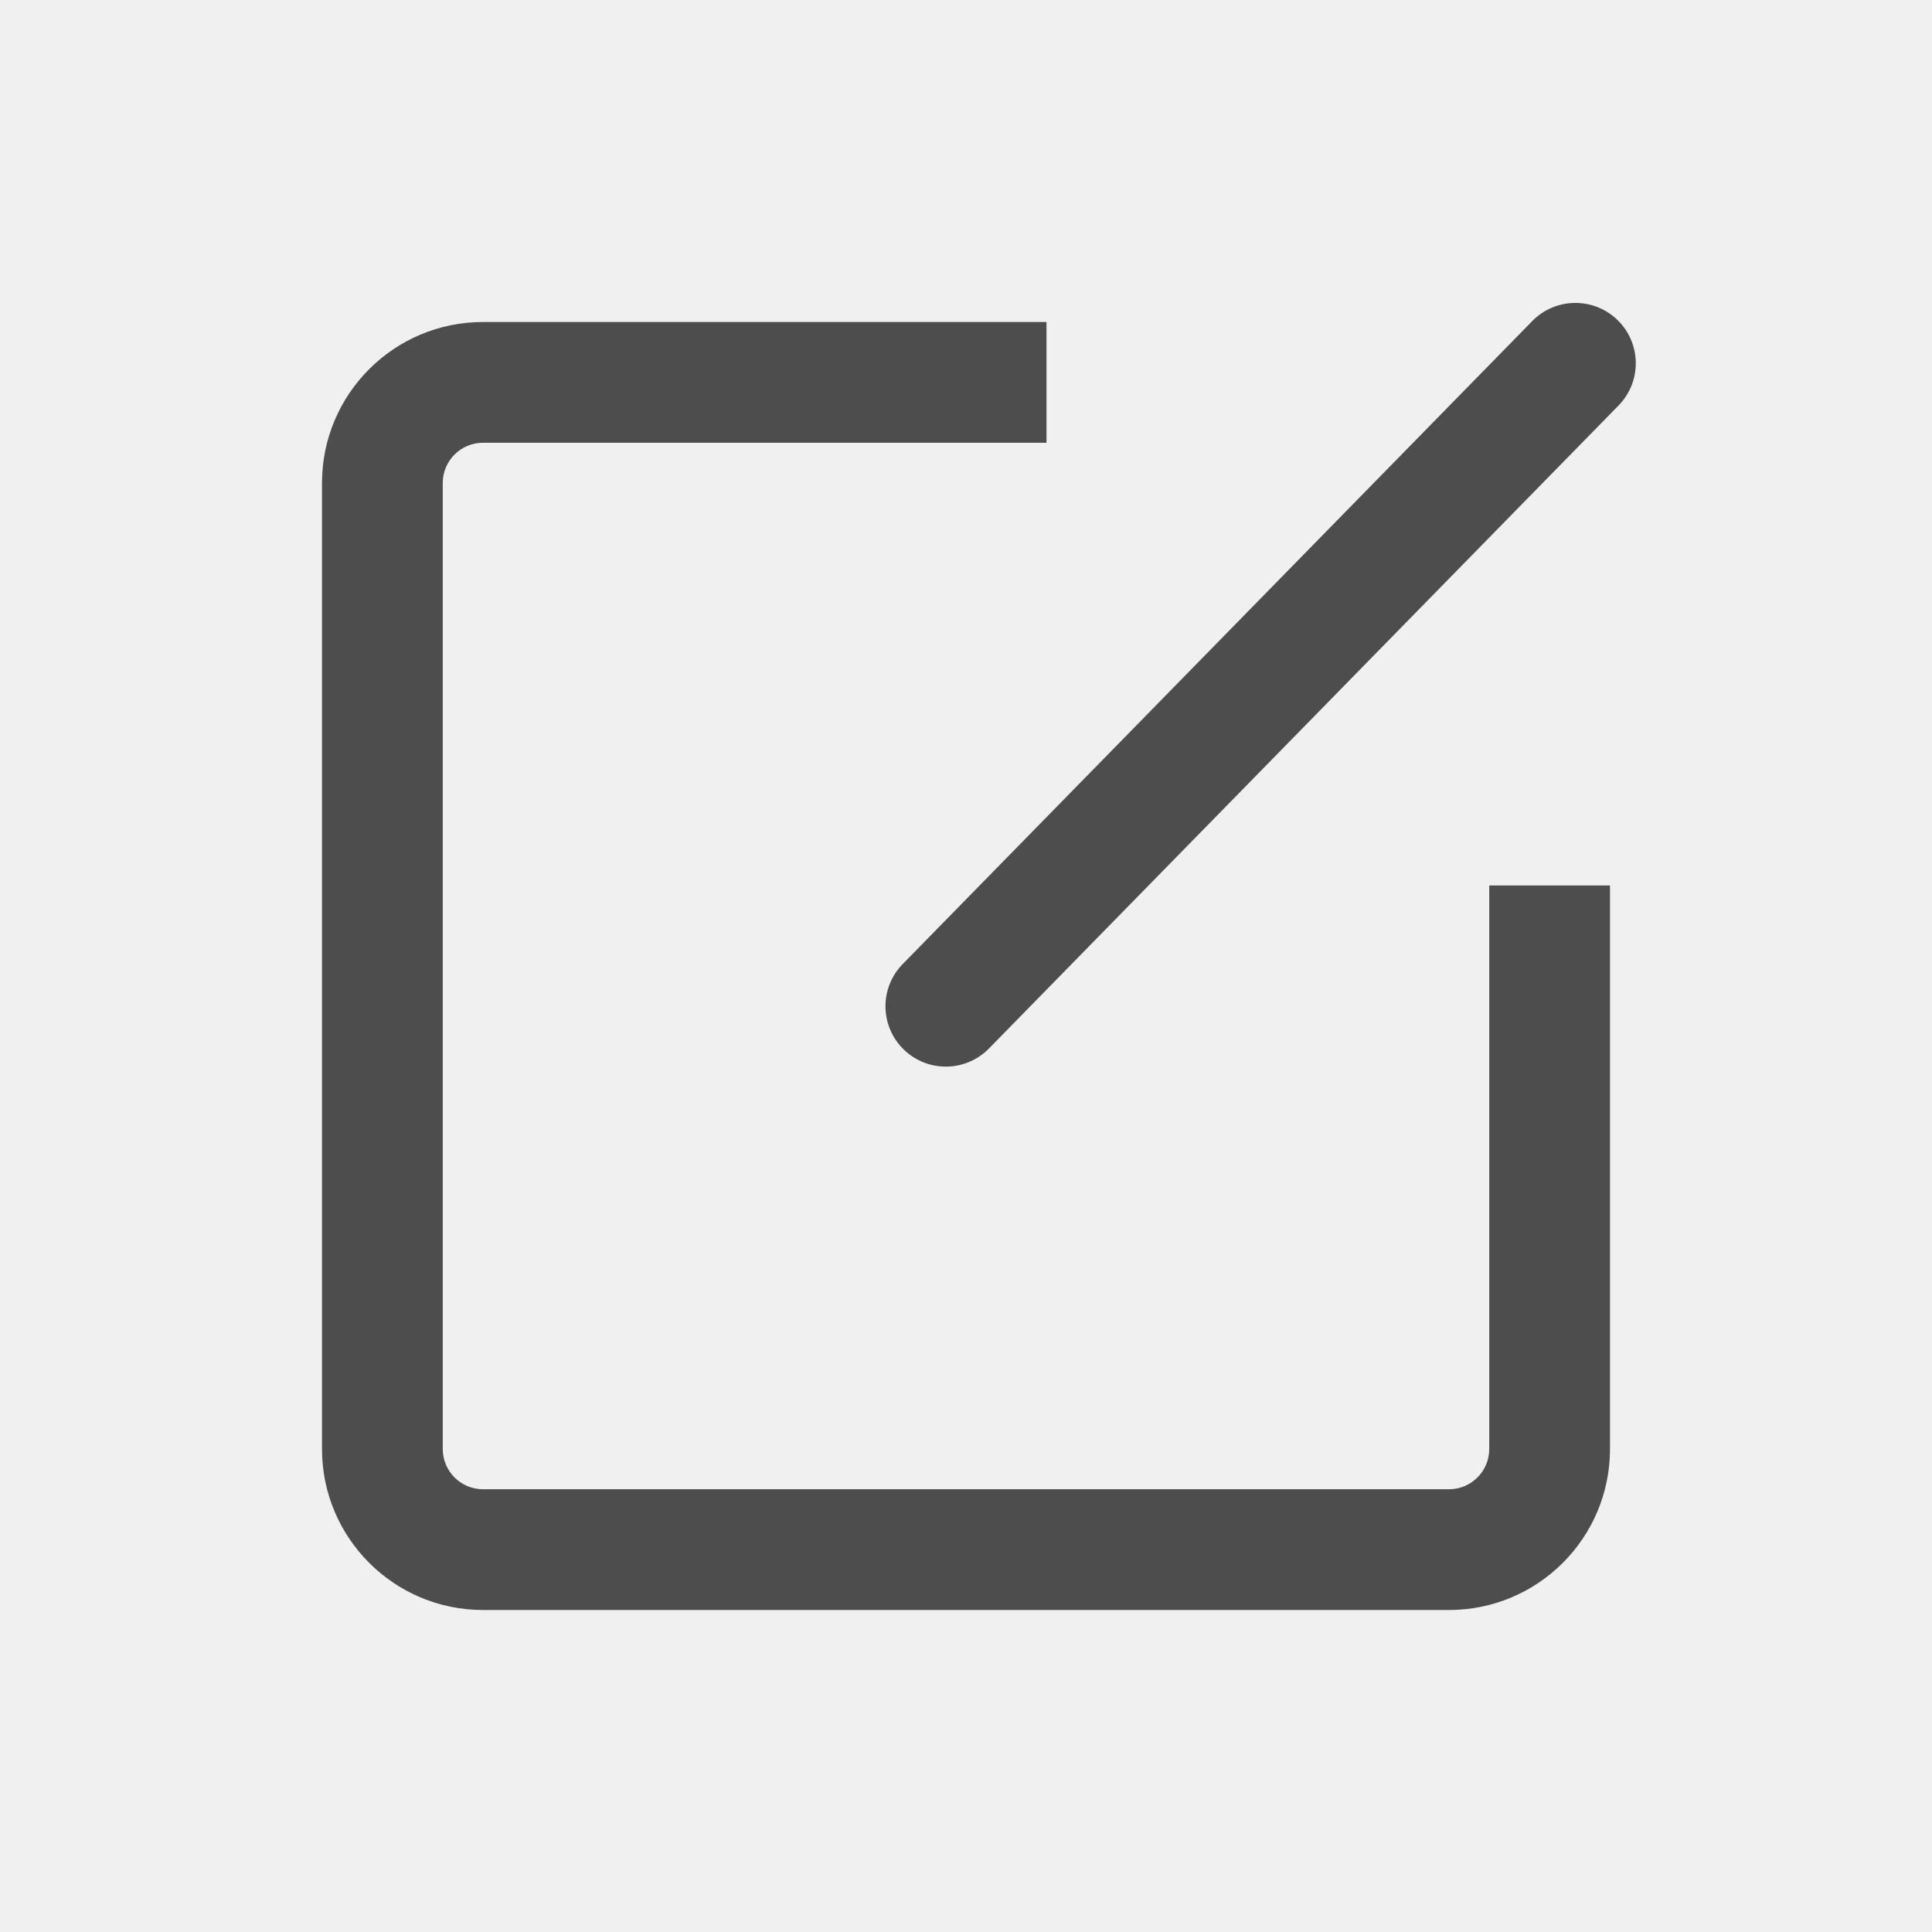
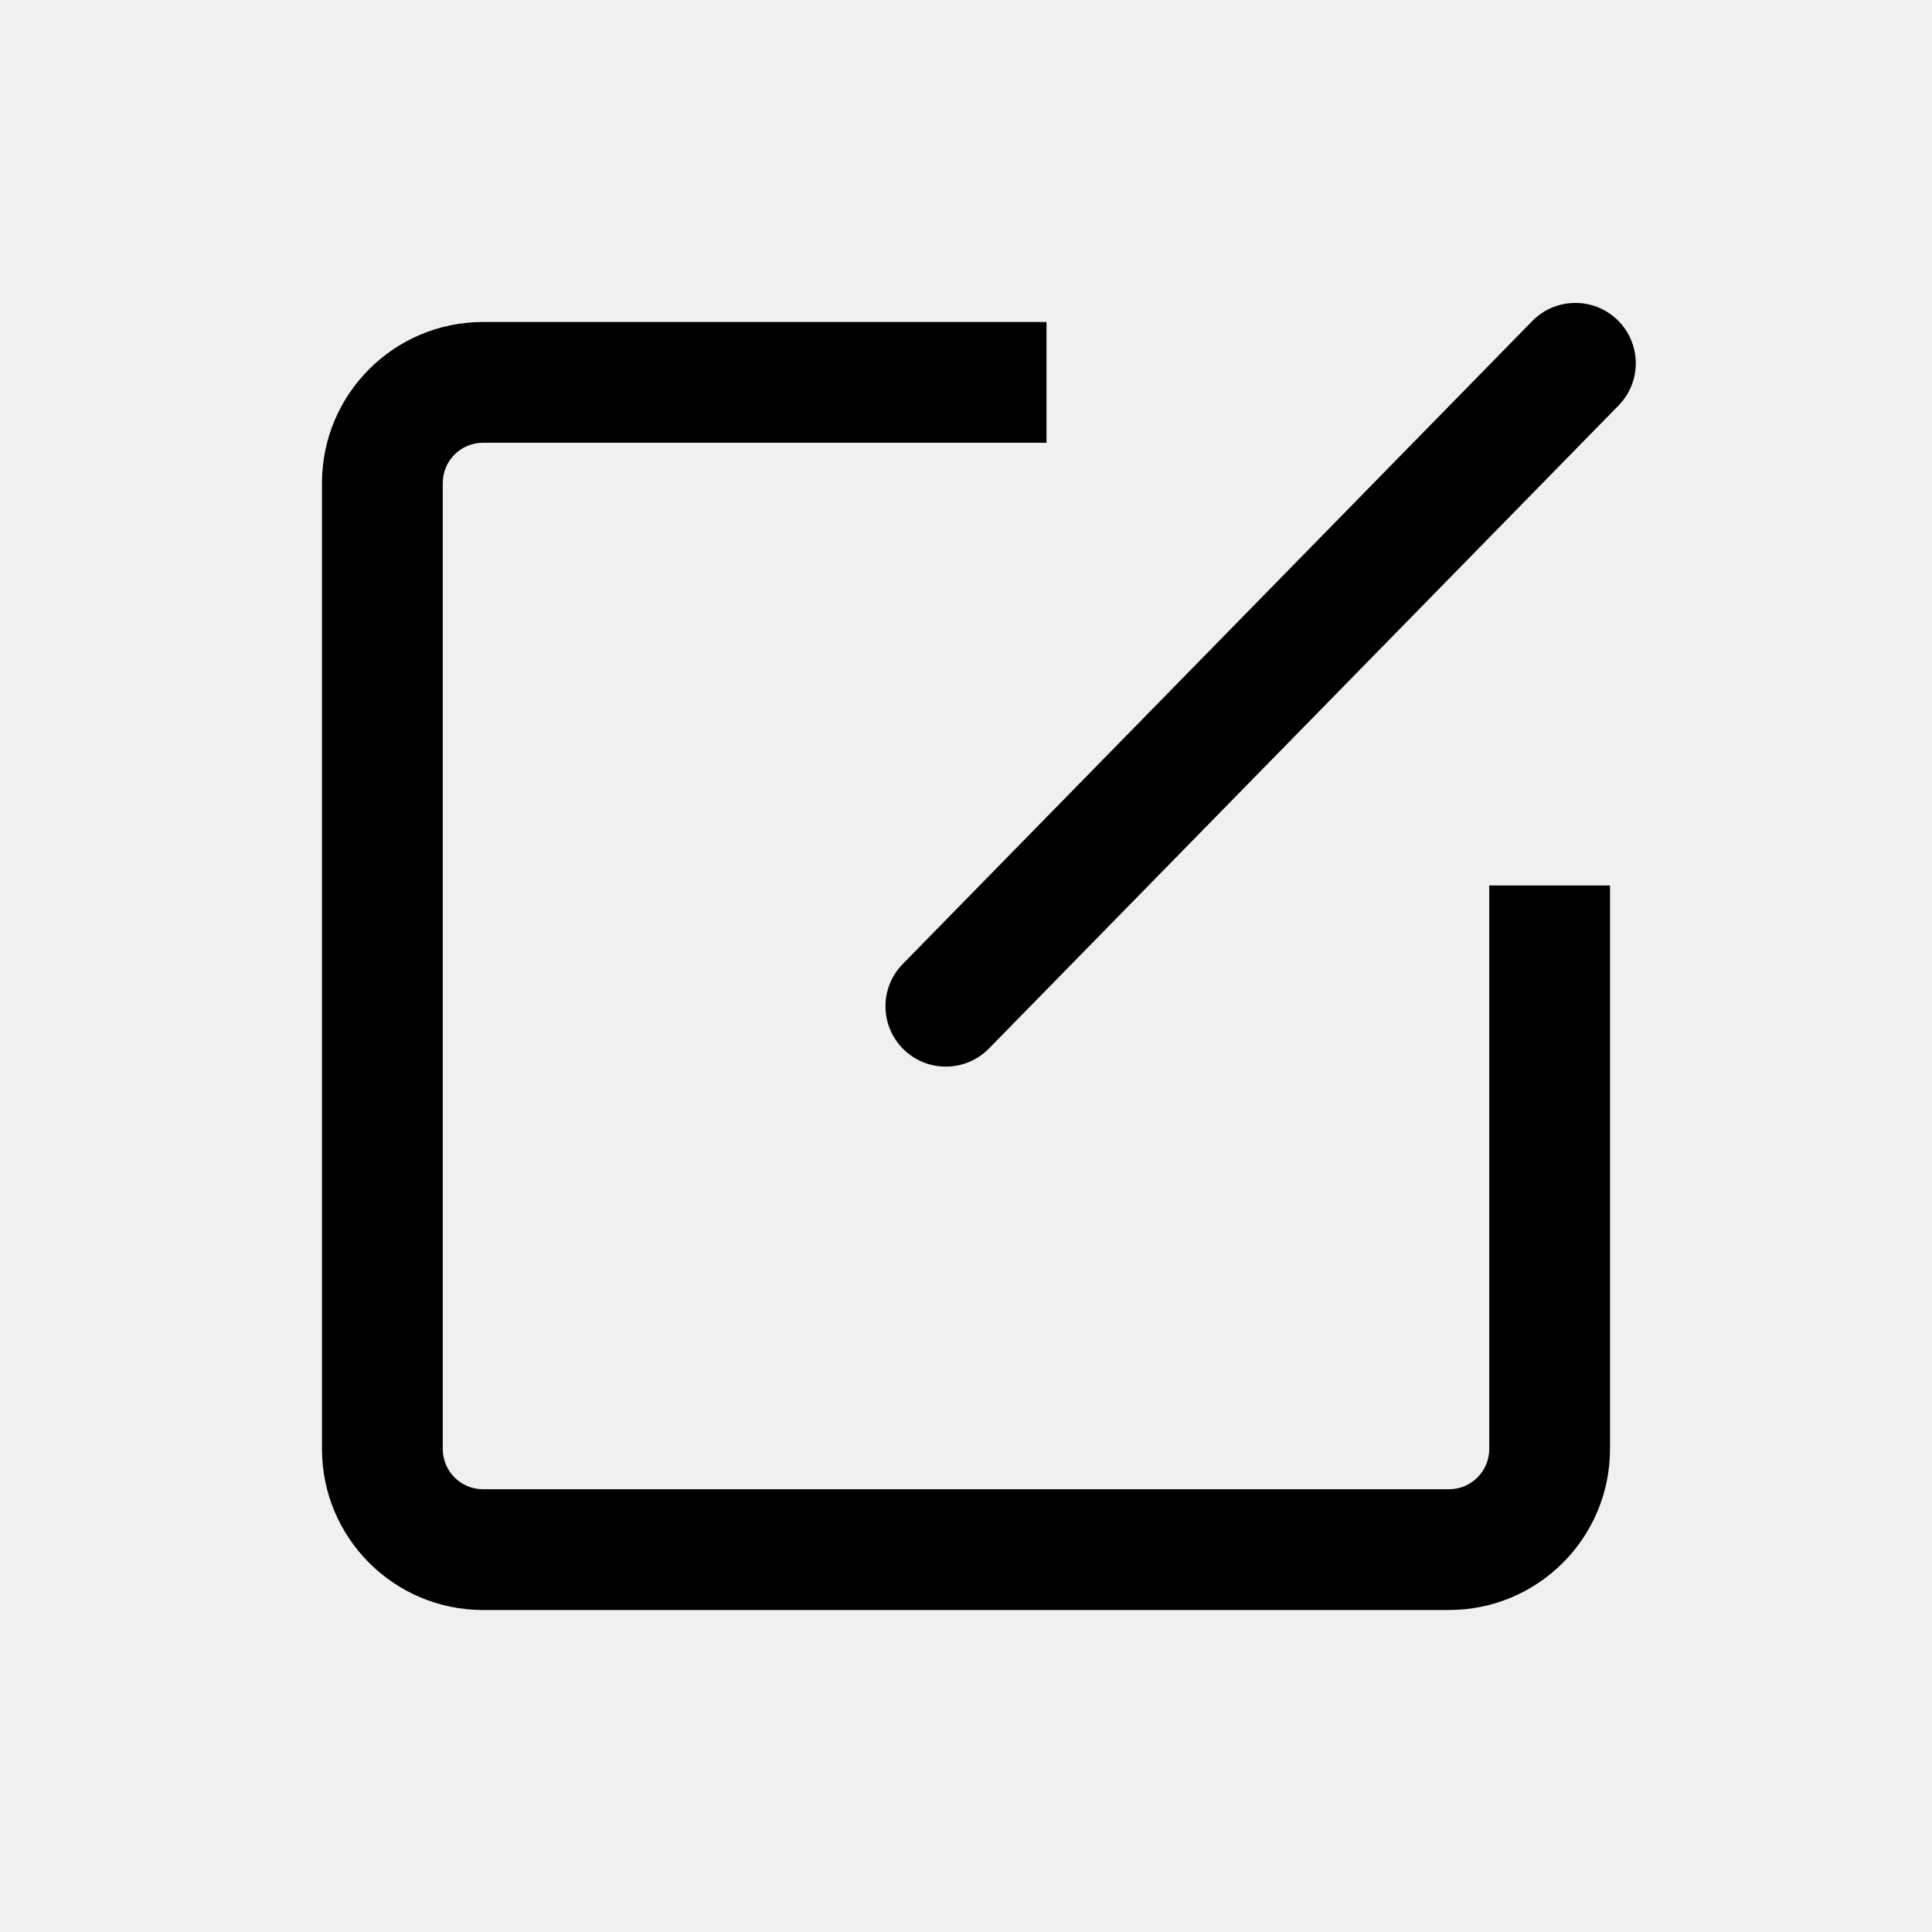
- <svg xmlns="http://www.w3.org/2000/svg" width="48" height="48" viewBox="0 0 48 48" fill="none">
-   <g clip-path="url(#clip0_6583_196279)">
-     <path fill-rule="evenodd" clip-rule="evenodd" d="M40.19 7.954C40.782 8.534 40.792 9.483 40.212 10.075L24.571 26.049C23.992 26.641 23.042 26.651 22.45 26.072C21.858 25.492 21.848 24.543 22.428 23.951L38.069 7.976C38.648 7.385 39.598 7.375 40.19 7.954Z" fill="#4D4D4D" />
-     <path d="M26 11H12C11.448 11 11 11.448 11 12V36C11 36.552 11.448 37 12 37H36C36.552 37 37 36.552 37 36V22H40V36C40 38.209 38.209 40 36 40H12C9.791 40 8 38.209 8 36V12C8 9.791 9.791 8 12 8H26V11Z" fill="#4D4D4D" />
-   </g>
-   <defs>
-     <clipPath id="clip0_6583_196279">
-       <rect width="48" height="48" fill="white" />
-     </clipPath>
-   </defs>
+ <svg xmlns="http://www.w3.org/2000/svg" viewBox="0 0 48 48">
+   <path d="M40.19 7.954C40.782 8.534 40.792 9.483 40.212 10.075L24.571 26.049C23.992 26.641 23.042 26.651 22.45 26.072C21.858 25.492 21.848 24.543 22.428 23.951L38.069 7.976C38.648 7.385 39.598 7.375 40.19 7.954ZM26 11H12C11.448 11 11 11.448 11 12V36C11 36.552 11.448 37 12 37H36C36.552 37 37 36.552 37 36V22H40V36C40 38.209 38.209 40 36 40H12C9.791 40 8 38.209 8 36V12C8 9.791 9.791 8 12 8H26V11Z" />
</svg>
